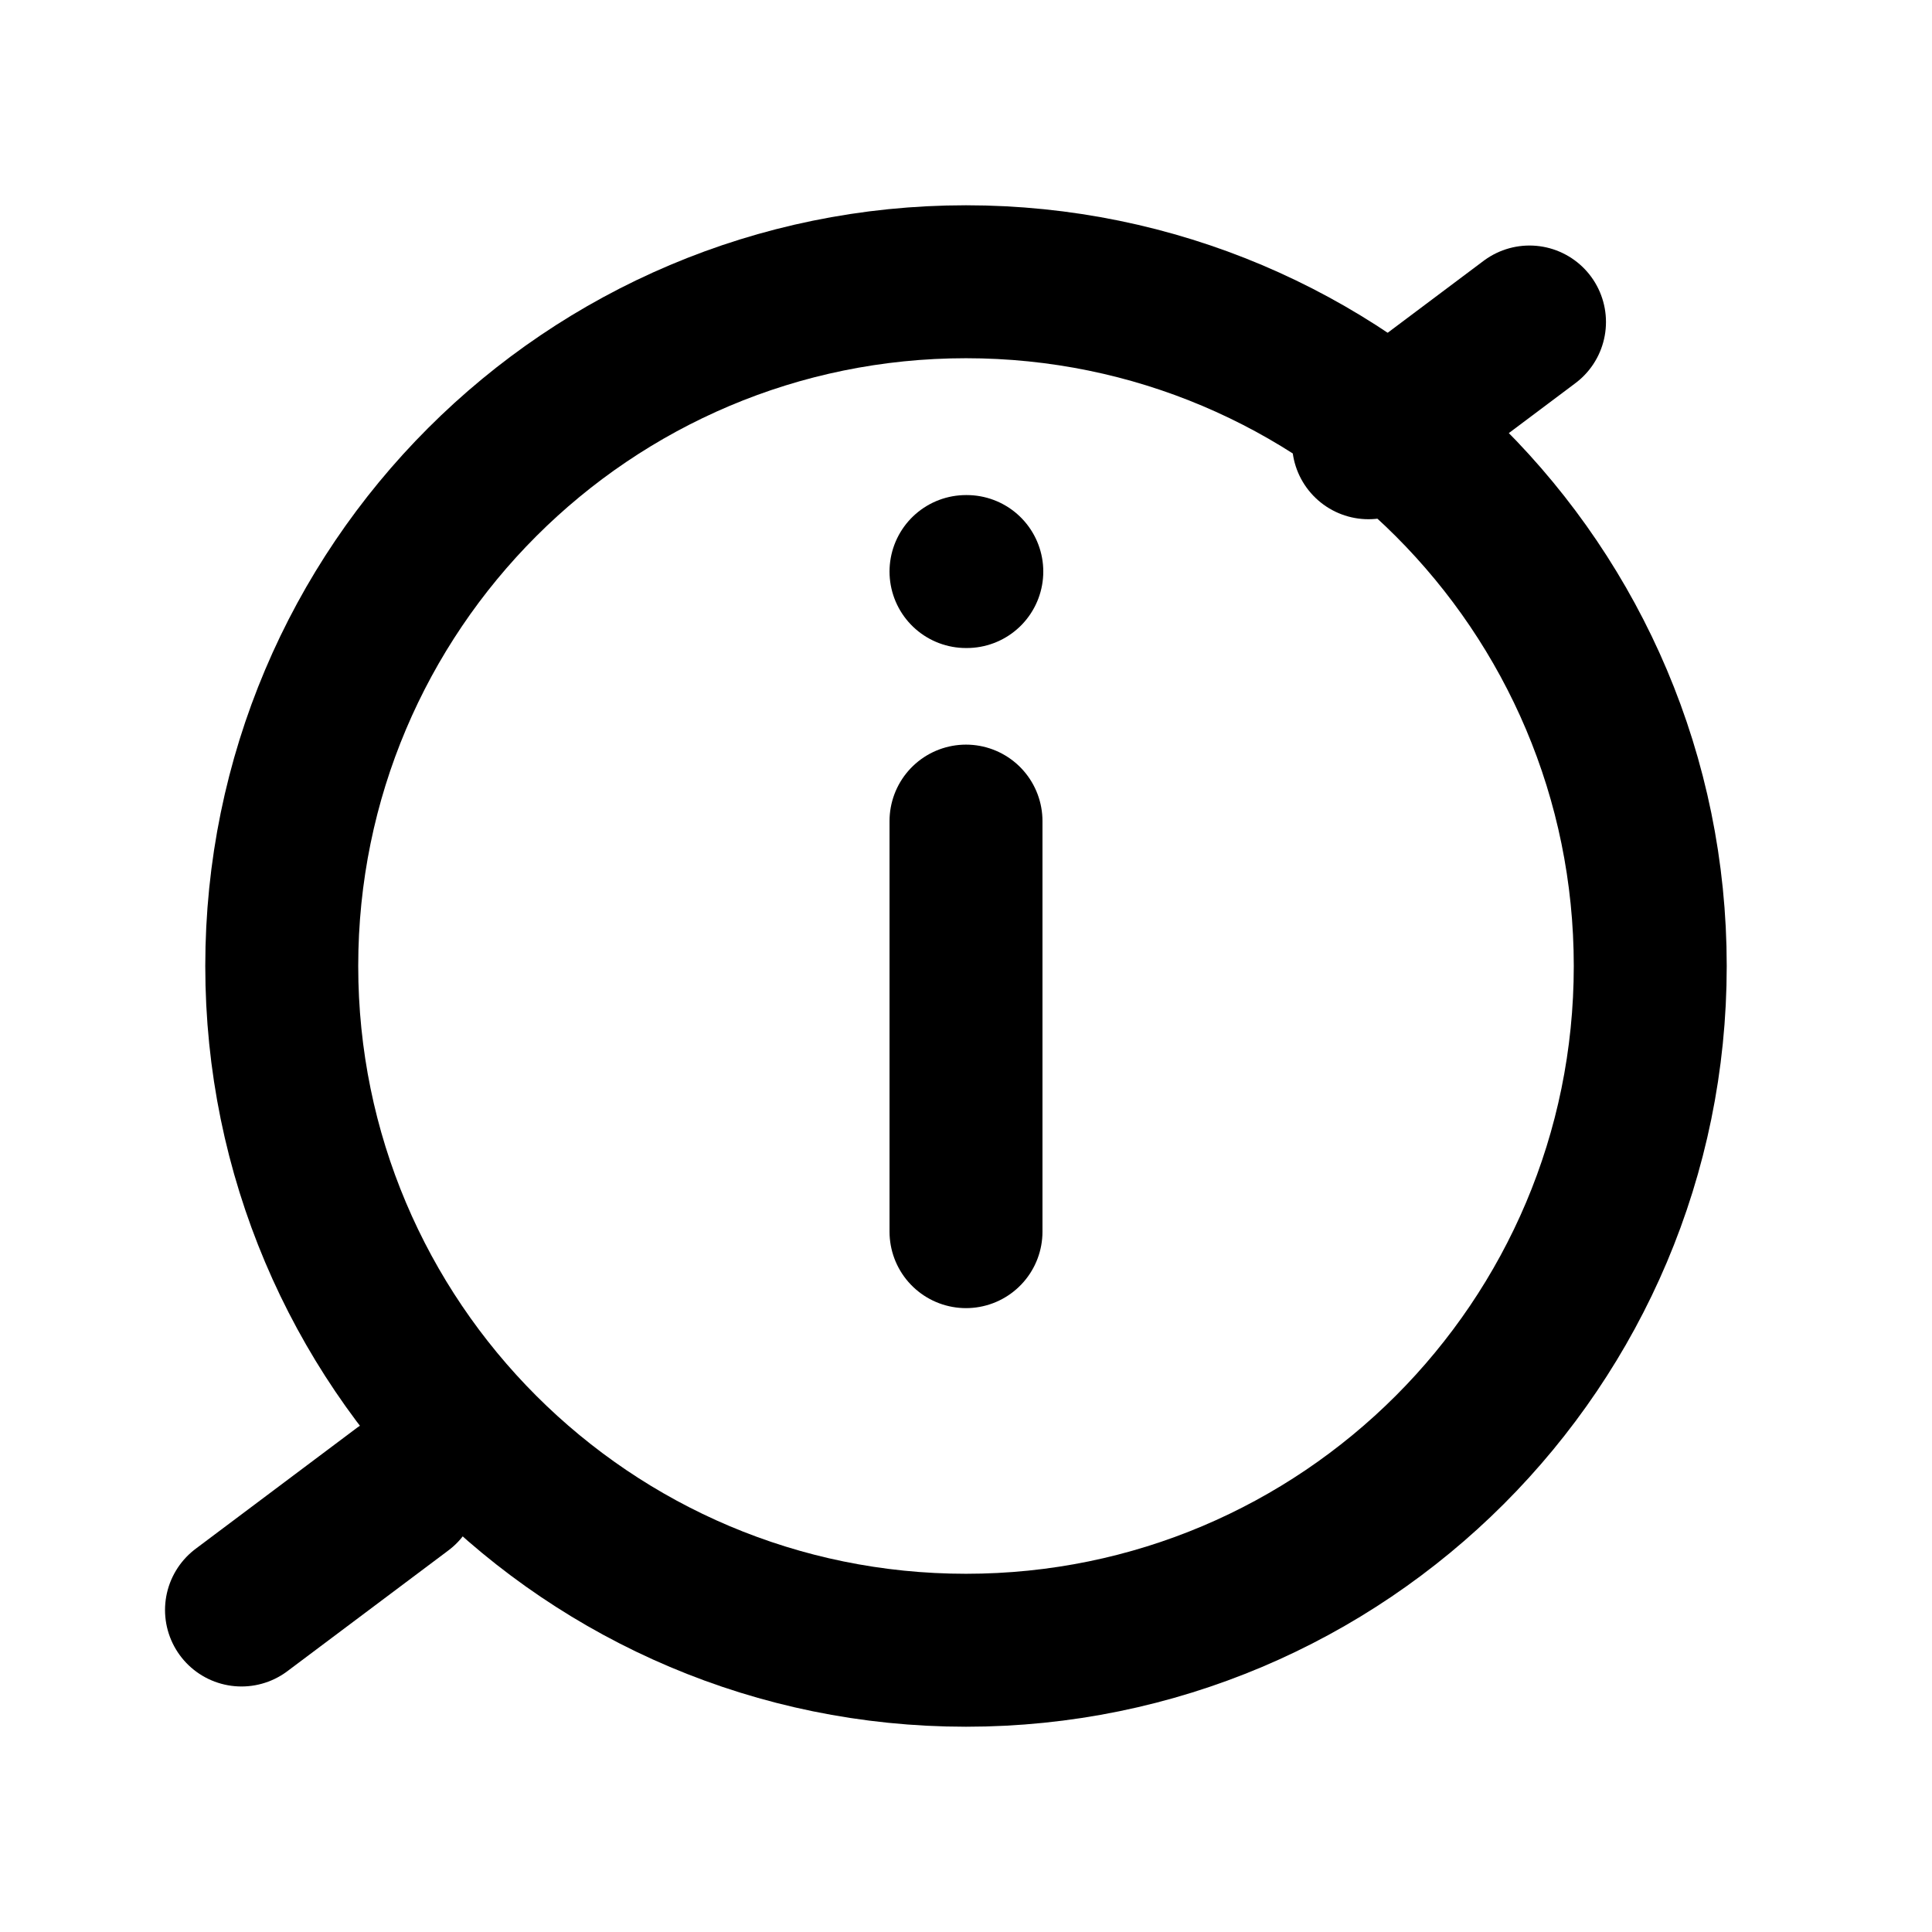
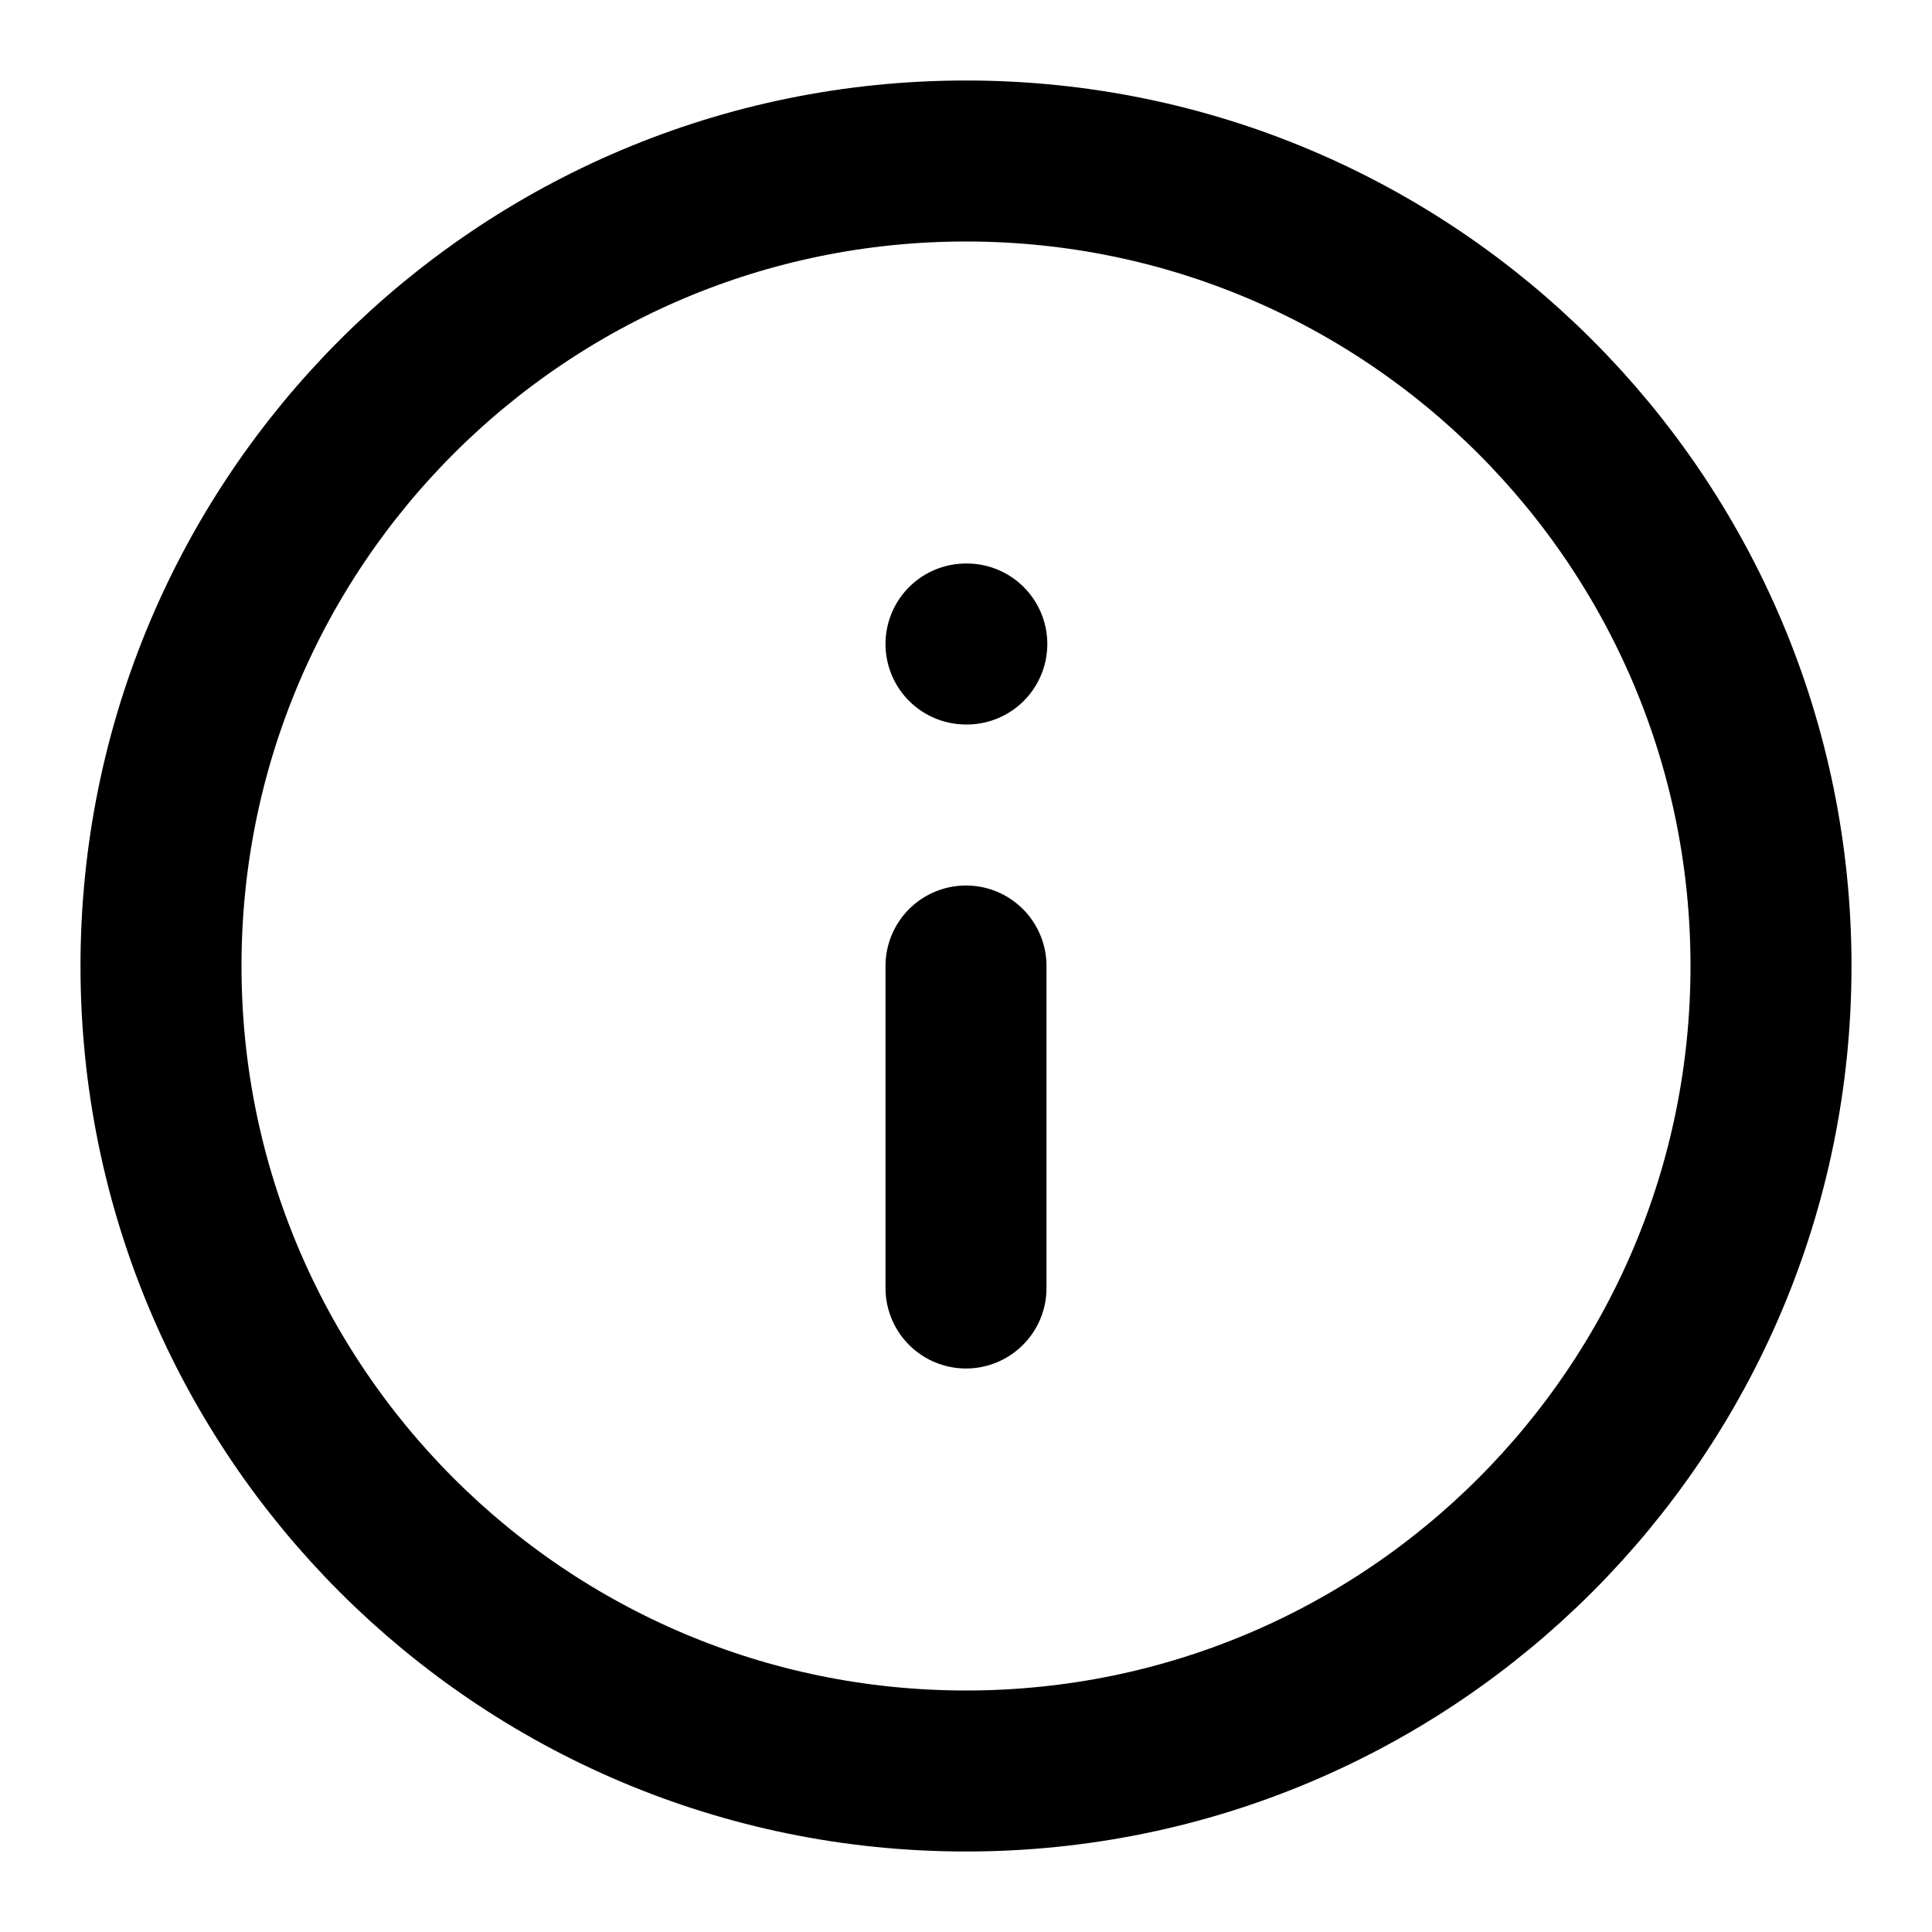
- <svg xmlns="http://www.w3.org/2000/svg" fill="none" stroke="currentColor" stroke-width="1.9" stroke-linecap="round" stroke-linejoin="round" viewBox="0 0 24 24">
-   <circle cx="12" cy="12" r="8.5" />
-   <path d="M12 10.2v5.1M12 7.1h.01" />
-   <path d="M17 5.5 19 4M5 18.5 3 20" />
+ <svg xmlns="http://www.w3.org/2000/svg" width="24" height="24" viewBox="0 0 24 24" fill="none" stroke="currentColor" stroke-width="2" stroke-linecap="round" stroke-linejoin="round" class="lucide lucide-info-icon lucide-info">
+   <circle cx="12" cy="12" r="10" />
+   <path d="M12 16v-4" />
+   <path d="M12 8h.01" />
</svg>
